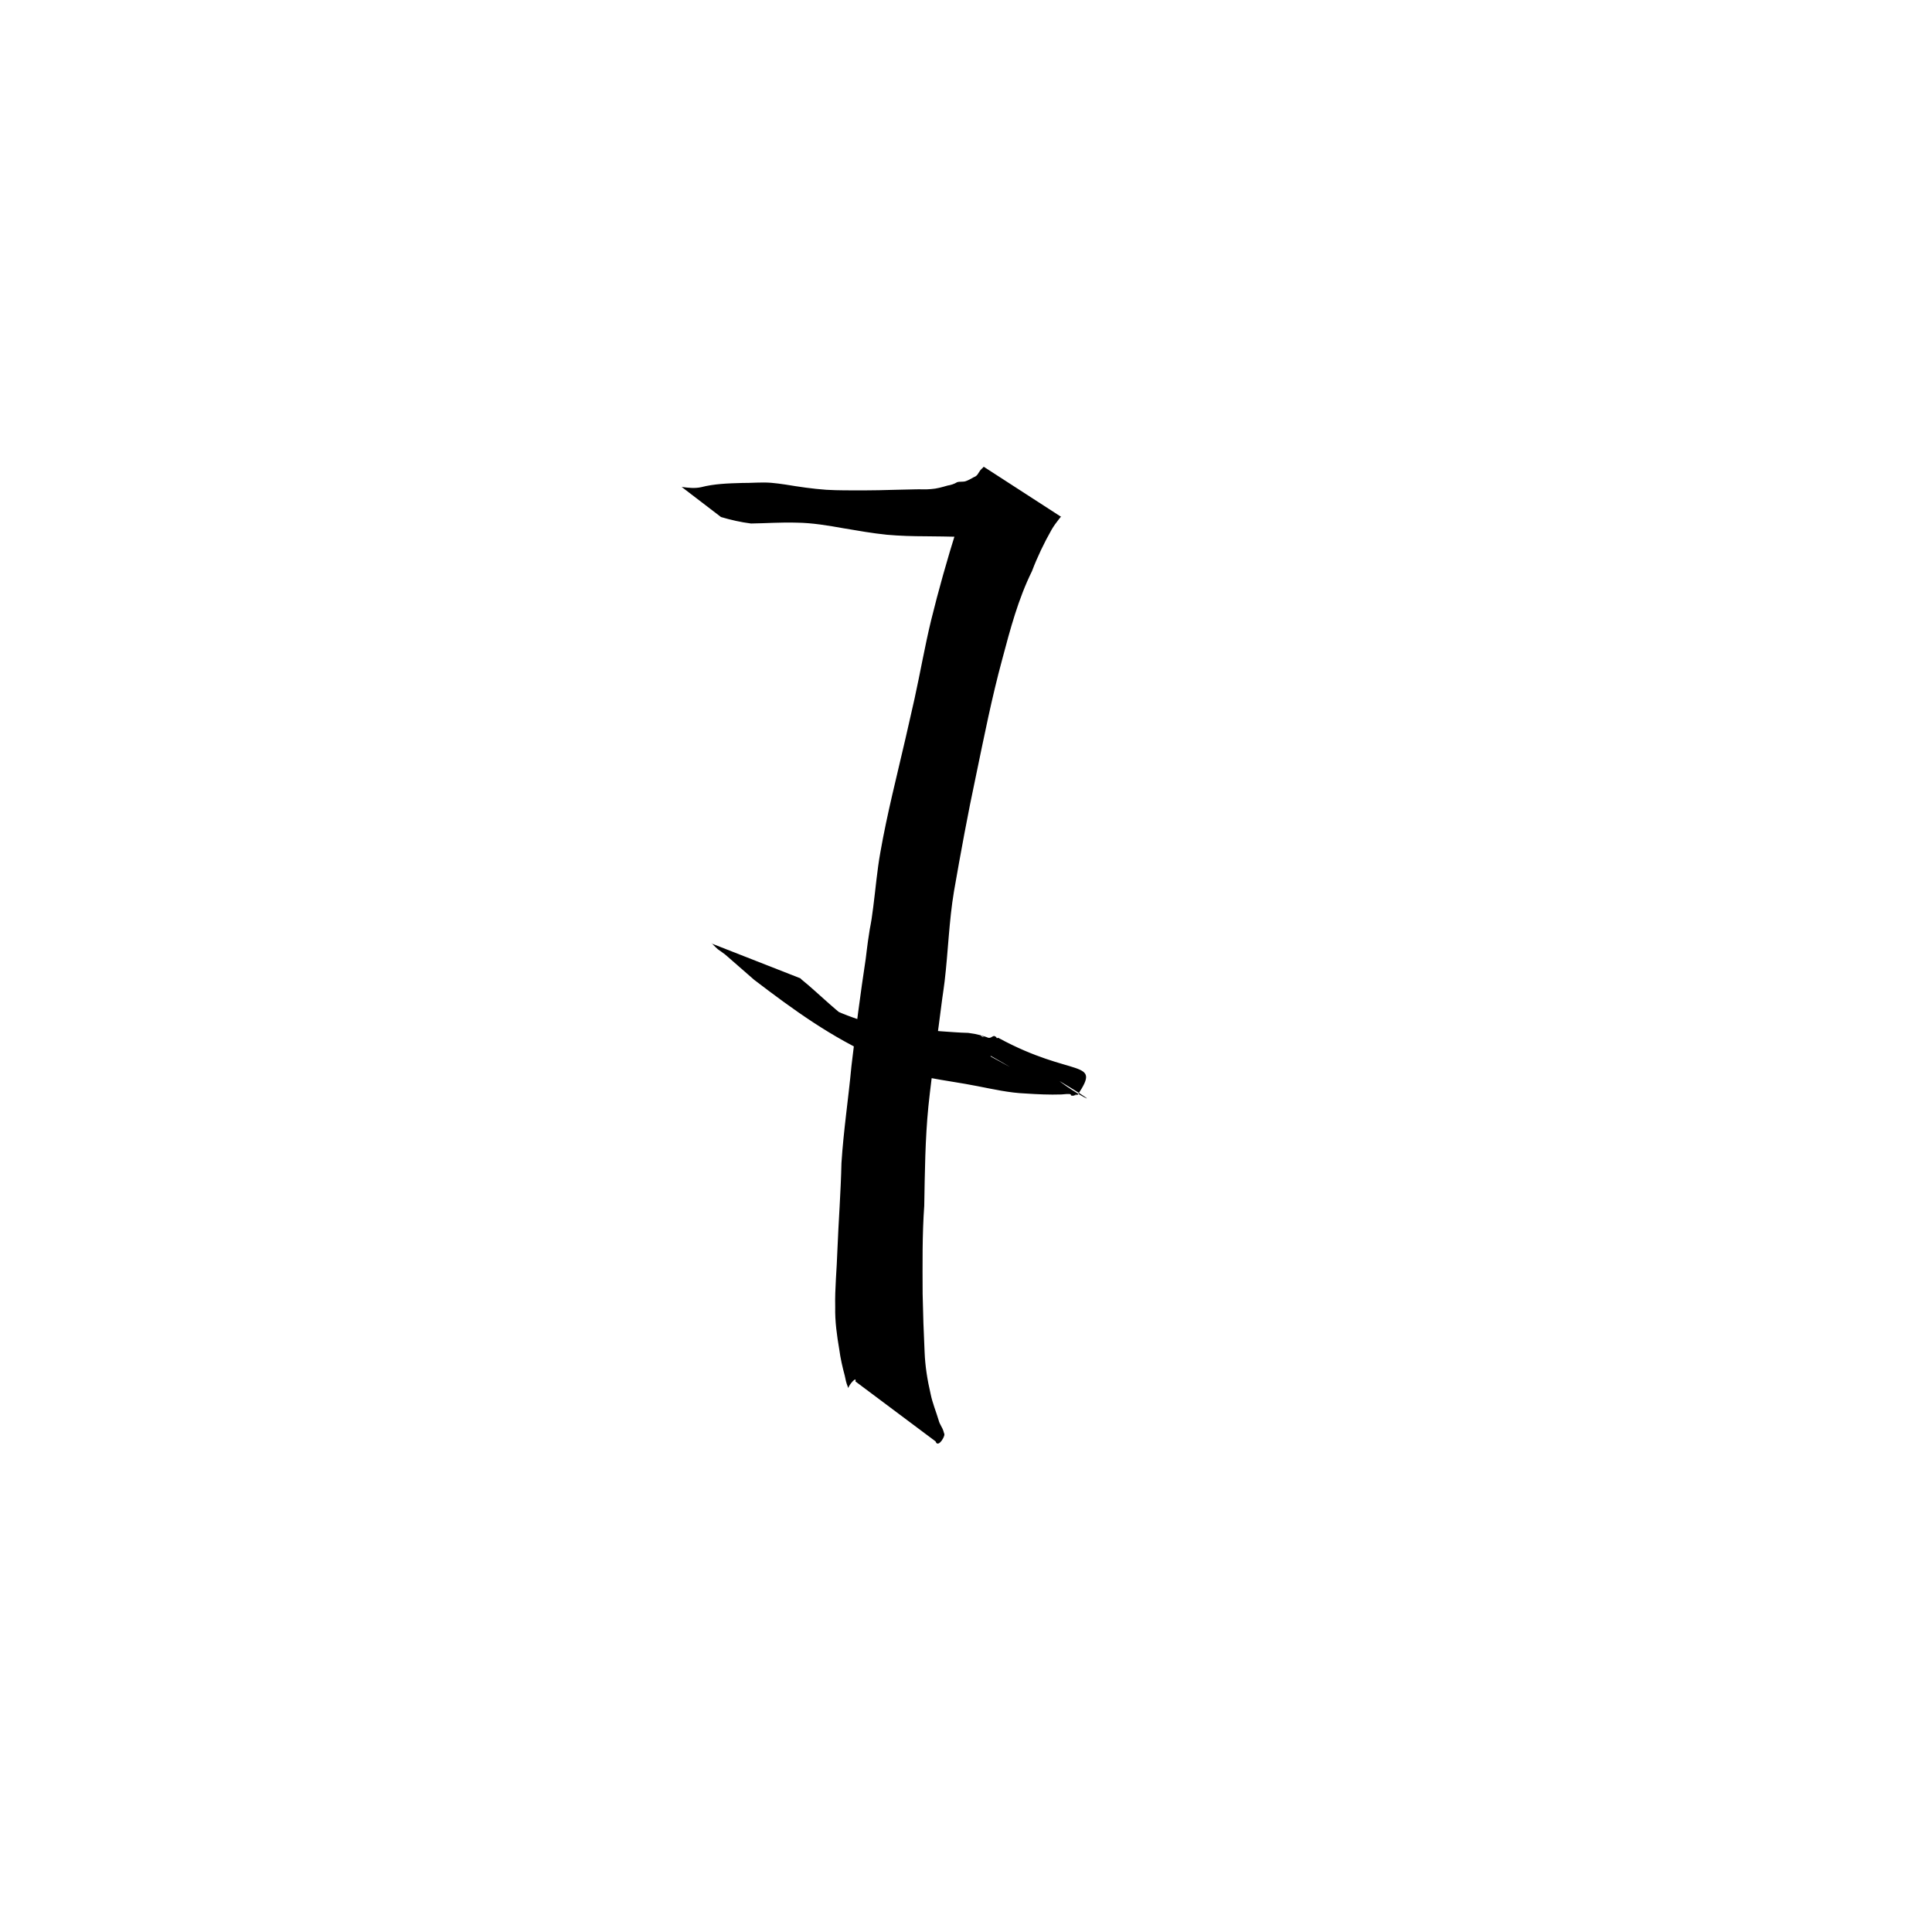
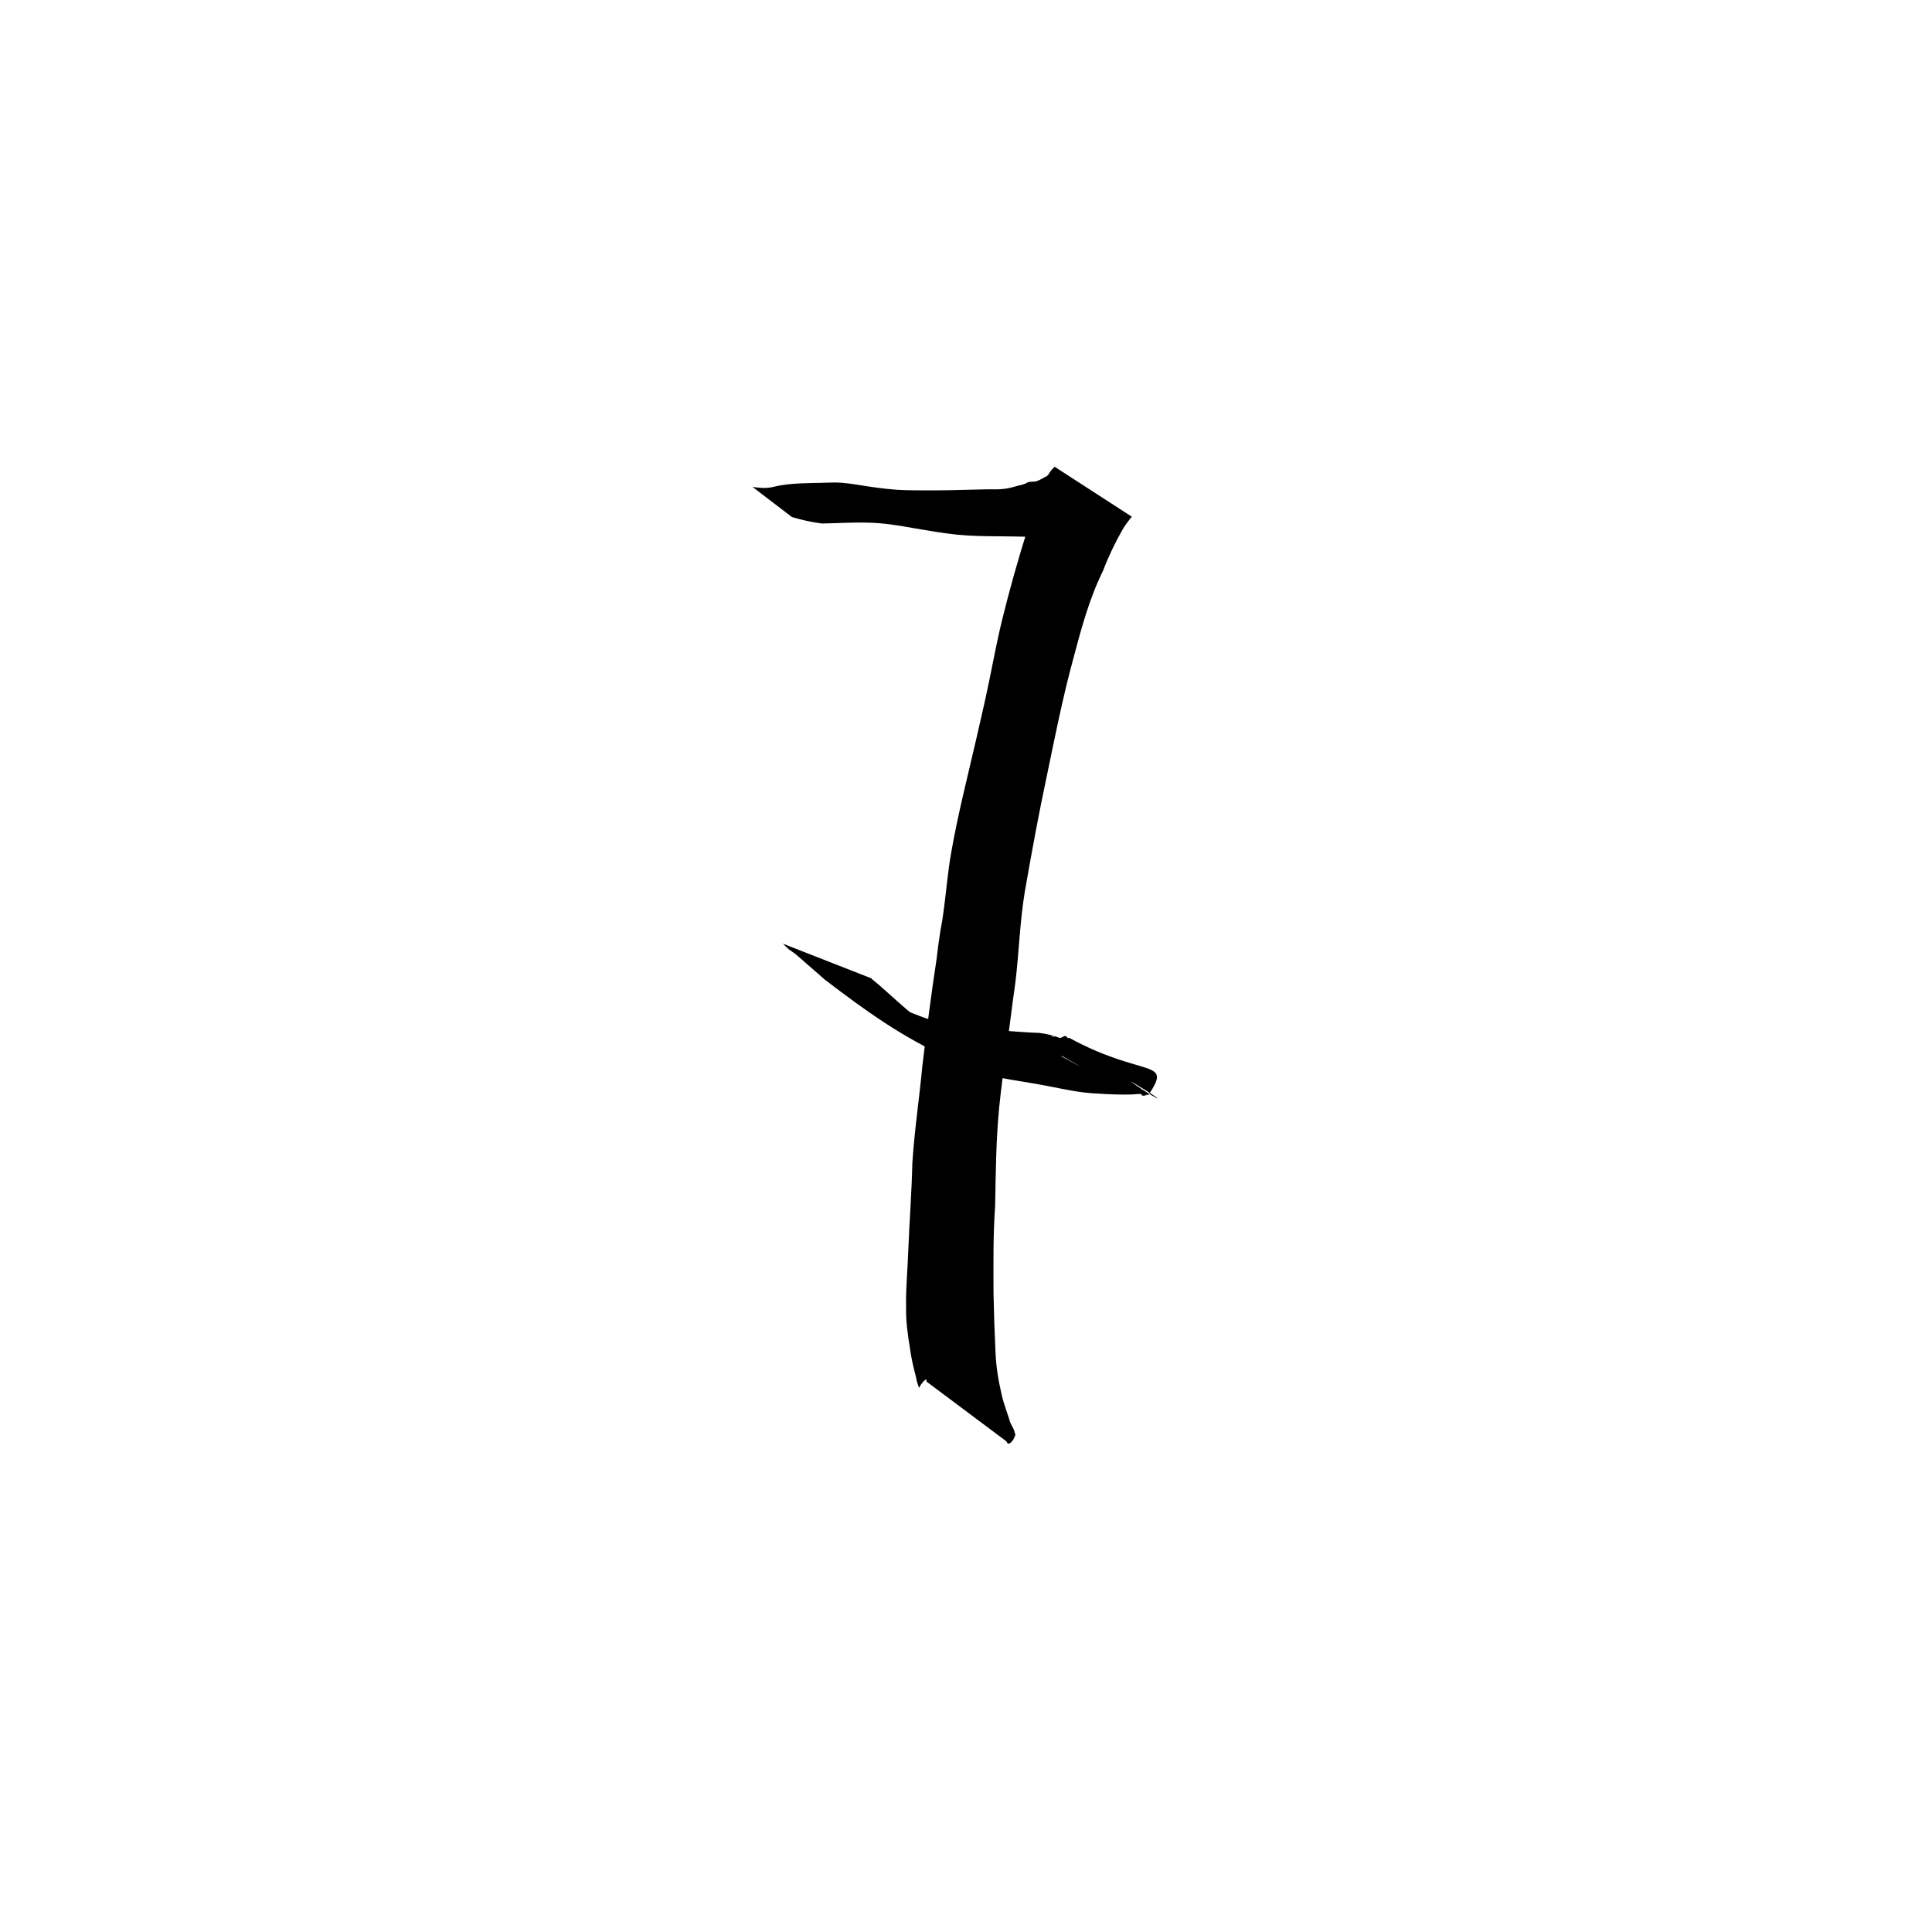
- <svg xmlns="http://www.w3.org/2000/svg" width="1000" height="1000" viewBox="60 0 164 264.583" version="1.1" id="svg1">
+ <svg xmlns="http://www.w3.org/2000/svg" width="1000" height="1000" viewBox="0 0 264.583 264.583" version="1.1" id="svg1">
  <defs id="defs1" />
  <path style="fill:#000000;stroke-width:0.265" id="path1" d="m 108.448,70.806 c 1.341,0.397 2.714,0.712 4.103,0.886 2.081,-0.029 4.152,-0.181 6.235,-0.115 2.171,0.024 4.314,0.391 6.445,0.77 1.977,0.333 3.948,0.685 5.945,0.886 1.765,0.159 3.541,0.204 5.312,0.209 1.549,0.011 3.097,0.036 4.645,0.074 0.95,0.024 1.9,0.043 2.85,0.056 0.474,-0.028 0.959,0.057 1.432,0.003 0.3,-0.034 0.594,-0.107 0.893,-0.151 0.828,-0.149 1.642,-0.331 2.482,-0.414 0.484,-0.212 1,-0.365 1.53,-0.299 0.13,-0.037 0.274,0.043 0.402,0.002 0.497,-0.157 1.383,-0.879 1.877,-1.175 0.468,-0.359 1.037,-0.351 1.581,-0.483 0.217,-0.053 0.432,-0.141 0.644,-0.212 0.072,-0.017 0.145,-0.051 0.22,-0.044 -3.596,-2.227 -7.193,-4.455 -10.789,-6.682 -0.262,0.194 -0.345,0.399 -0.436,0.568 -0.376,0.521 -0.607,1.121 -0.882,1.699 -0.139,0.338 -0.404,0.97 -0.515,1.302 -0.115,0.346 -0.198,0.703 -0.313,1.049 -0.42,1.27 -0.936,2.51 -1.394,3.766 -1.292,4.13 -2.471,8.29 -3.504,12.492 -0.852,3.531 -1.472,7.112 -2.252,10.659 -0.398,1.808 -0.827,3.609 -1.23,5.416 -1.2,5.209 -2.537,10.392 -3.458,15.659 -0.451,2.495 -0.653,5.025 -0.98,7.536 -0.429,3.287 -0.257,1.409 -0.719,4.629 -0.114,0.794 -0.2,1.592 -0.301,2.388 -0.744,4.89 -1.376,9.795 -1.958,14.706 -0.413,4.438 -1.087,8.85 -1.369,13.299 -0.087,3.984 -0.4,7.957 -0.557,11.938 -0.077,2.591 -0.359,5.181 -0.299,7.774 -0.042,1.963 0.232,3.898 0.559,5.826 0.162,1.209 0.432,2.396 0.75,3.571 0.099,0.506 0.202,1.002 0.401,1.476 0.004,0.055 0.071,0.2 0.078,0.212 0.137,-0.488 1.188,-1.684 0.982,-0.898 0,0 10.975,8.211 10.975,8.211 v 0 c 0.284,0.849 1.084,-0.297 1.205,-0.867 0.026,-0.174 -0.091,-0.341 -0.118,-0.509 -0.17,-0.585 -0.52,-0.927 -0.665,-1.517 -0.36,-1.208 -0.855,-2.377 -1.104,-3.618 -0.438,-1.879 -0.744,-3.77 -0.819,-5.703 -0.128,-2.66 -0.22,-5.322 -0.271,-7.984 -0.013,-4.026 -0.065,-8.059 0.221,-12.078 0.084,-4.544 0.119,-9.089 0.569,-13.617 0.513,-4.919 1.287,-9.806 1.891,-14.715 0.109,-0.792 0.234,-1.582 0.328,-2.376 0.487,-4.103 0.6,-8.248 1.281,-12.329 0.923,-5.298 1.892,-10.586 3.014,-15.846 1.111,-5.341 2.17,-10.696 3.601,-15.963 1.091,-4.097 2.18,-8.226 4.065,-12.046 0.748,-1.965 1.651,-3.852 2.687,-5.68 0.309,-0.534 0.667,-1.016 1.048,-1.499 0.104,-0.103 0.008,-0.003 0.177,-0.256 0.031,-0.046 -0.061,0.092 -0.087,0.141 -0.036,0.066 0.176,-0.238 0.149,-0.169 -3.533,-2.286 -7.065,-4.573 -10.598,-6.859 -0.001,0.035 -0.02,0.085 -0.072,0.125 -0.125,0.122 -0.278,0.243 -0.383,0.381 -0.287,0.376 -0.368,0.766 -0.882,0.936 -0.374,0.206 -0.682,0.398 -1.085,0.541 -0.4,0.143 -0.802,0.023 -1.206,0.151 -0.395,0.244 -0.851,0.386 -1.307,0.459 -0.744,0.215 -1.487,0.433 -2.266,0.481 -0.745,0.075 -1.495,0.005 -2.243,0.038 -0.897,0.014 -1.794,0.033 -2.69,0.061 -1.473,0.044 -2.947,0.076 -4.421,0.08 -1.666,-0.01 -3.333,0.016 -4.997,-0.084 -1.881,-0.132 -3.738,-0.411 -5.599,-0.718 -0.667,-0.092 -1.281,-0.187 -1.953,-0.239 -1.33,-0.104 -2.659,0.037 -3.991,0.025 -1.871,0.054 -3.767,0.106 -5.589,0.577 -0.885,0.193 -1.773,0.085 -2.663,-0.036 z" />
  <path style="fill:#000000;stroke-width:0.265" id="path2" d="m 110.742,131.016 c 0.844,0.844 1.786,1.581 2.639,2.416 1.125,0.998 2.208,2.043 3.417,2.94 4.502,3.098 9.431,5.503 14.196,8.158 1.936,1.063 4.03,1.741 6.144,2.345 1.821,0.398 3.66,0.76 5.511,0.992 1.089,0.111 2.186,0.048 3.276,0.148 0.654,0.06 1.304,0.158 1.957,0.236 0.862,0.022 1.714,0.155 2.566,0.267 0.556,0.073 1.084,0.108 1.616,0.282 4.683,1.287 5.856,2.888 -9.291,-5.565 3.793,1.838 7.987,4.612 11.014,6.306 0.049,0.027 0.507,-0.063 0.645,-0.062 0.293,0.047 0.627,-0.098 0.916,-0.03 0.158,0.037 0.291,0.147 0.444,0.201 0.333,0.159 0.697,0.163 1.052,0.237 0.127,0.021 0.25,0.014 0.37,0.053 0.033,-0.011 0.08,-0.003 0.099,-0.032 3.3,-4.96 -0.69,-2.235 -10.88,-7.772 -0.062,-0.034 -0.143,0.058 -0.209,0.032 -0.055,-0.022 -0.048,-0.111 -0.09,-0.151 -0.039,-0.037 -0.096,-0.049 -0.144,-0.073 -0.052,-0.024 -0.1,-0.08 -0.156,-0.071 -0.184,0.032 -0.33,0.183 -0.509,0.234 -0.3,0.085 -0.634,0.087 -0.942,0.111 -1.508,0.165 -3.016,0.03 -4.525,-0.025 -2.158,-0.171 -4.278,-0.671 -6.4,-1.087 -2.254,-0.394 -4.514,-0.708 -6.731,-1.285 -2.329,-0.625 -4.556,-1.66 -6.632,-2.878 17.41,10.029 10.983,6.618 7.44,4 -0.812,-0.6 -1.595,-1.236 -2.374,-1.879 -1.307,-1.05 -2.541,-2.186 -3.791,-3.302 -0.615,-0.562 -1.253,-1.098 -1.897,-1.627 -0.051,-0.053 -0.103,-0.105 -0.154,-0.158 0,0 -12.209,-4.785 -12.209,-4.785 v 0 c 0.033,0.005 0.067,0.009 0.1,0.014 -0.157,-0.154 0.166,0.193 0.44,0.454 0.511,0.487 0.214,0.219 0.841,0.673 0.19,0.137 0.376,0.279 0.564,0.419 1.315,1.142 2.619,2.297 3.937,3.436 5.372,4.092 10.584,7.904 16.965,10.705 2.221,1.137 4.508,2.216 6.973,2.694 2.202,0.423 4.426,0.715 6.625,1.155 2.185,0.423 4.363,0.922 6.595,1.01 1.64,0.109 3.282,0.186 4.925,0.131 0.174,-0.009 1.125,-0.132 1.258,-0.01 0.04,0.036 0.019,0.117 0.061,0.15 0.041,0.033 0.104,0.015 0.156,0.022 0.509,0.047 -0.146,0.015 0.428,-0.067 0.049,-0.007 0.188,0.056 0.145,0.032 -10.056,-5.782 -14.044,-3.028 -10.461,-7.67 0.02,-0.026 0.063,-0.021 0.095,-0.032 0.176,0.064 0.086,0.011 0.006,0.008 -0.299,-0.02 -0.568,-0.185 -0.873,-0.182 -0.476,-0.042 -0.964,0.056 -1.436,-0.087 -0.13,-0.034 -0.218,-0.041 -0.326,-0.13 -0.042,-0.035 -0.15,-0.154 -0.102,-0.127 21.776,12.415 13.453,8.566 10.363,5.928 -4.942,-2.762 -7.427,-5.714 -12.082,-6.266 -1.292,-0.029 -2.583,-0.146 -3.872,-0.23 -1.78,-0.198 -3.567,-0.286 -5.345,-0.49 -1.7,-0.231 -3.415,-0.415 -5.07,-0.888 -2.046,-0.623 -4.022,-1.426 -5.906,-2.445 -0.749,-0.364 -1.495,-0.731 -2.23,-1.122 -0.253,-0.135 -1.003,-0.554 -0.756,-0.409 7.307,4.271 11.257,6.472 7.454,4.347 -0.177,-0.112 -1.391,-0.879 -1.576,-1.01 -0.899,-0.638 -1.674,-1.434 -2.56,-2.087 -1.191,-0.964 -2.444,-1.841 -3.612,-2.834 z" />
</svg>
